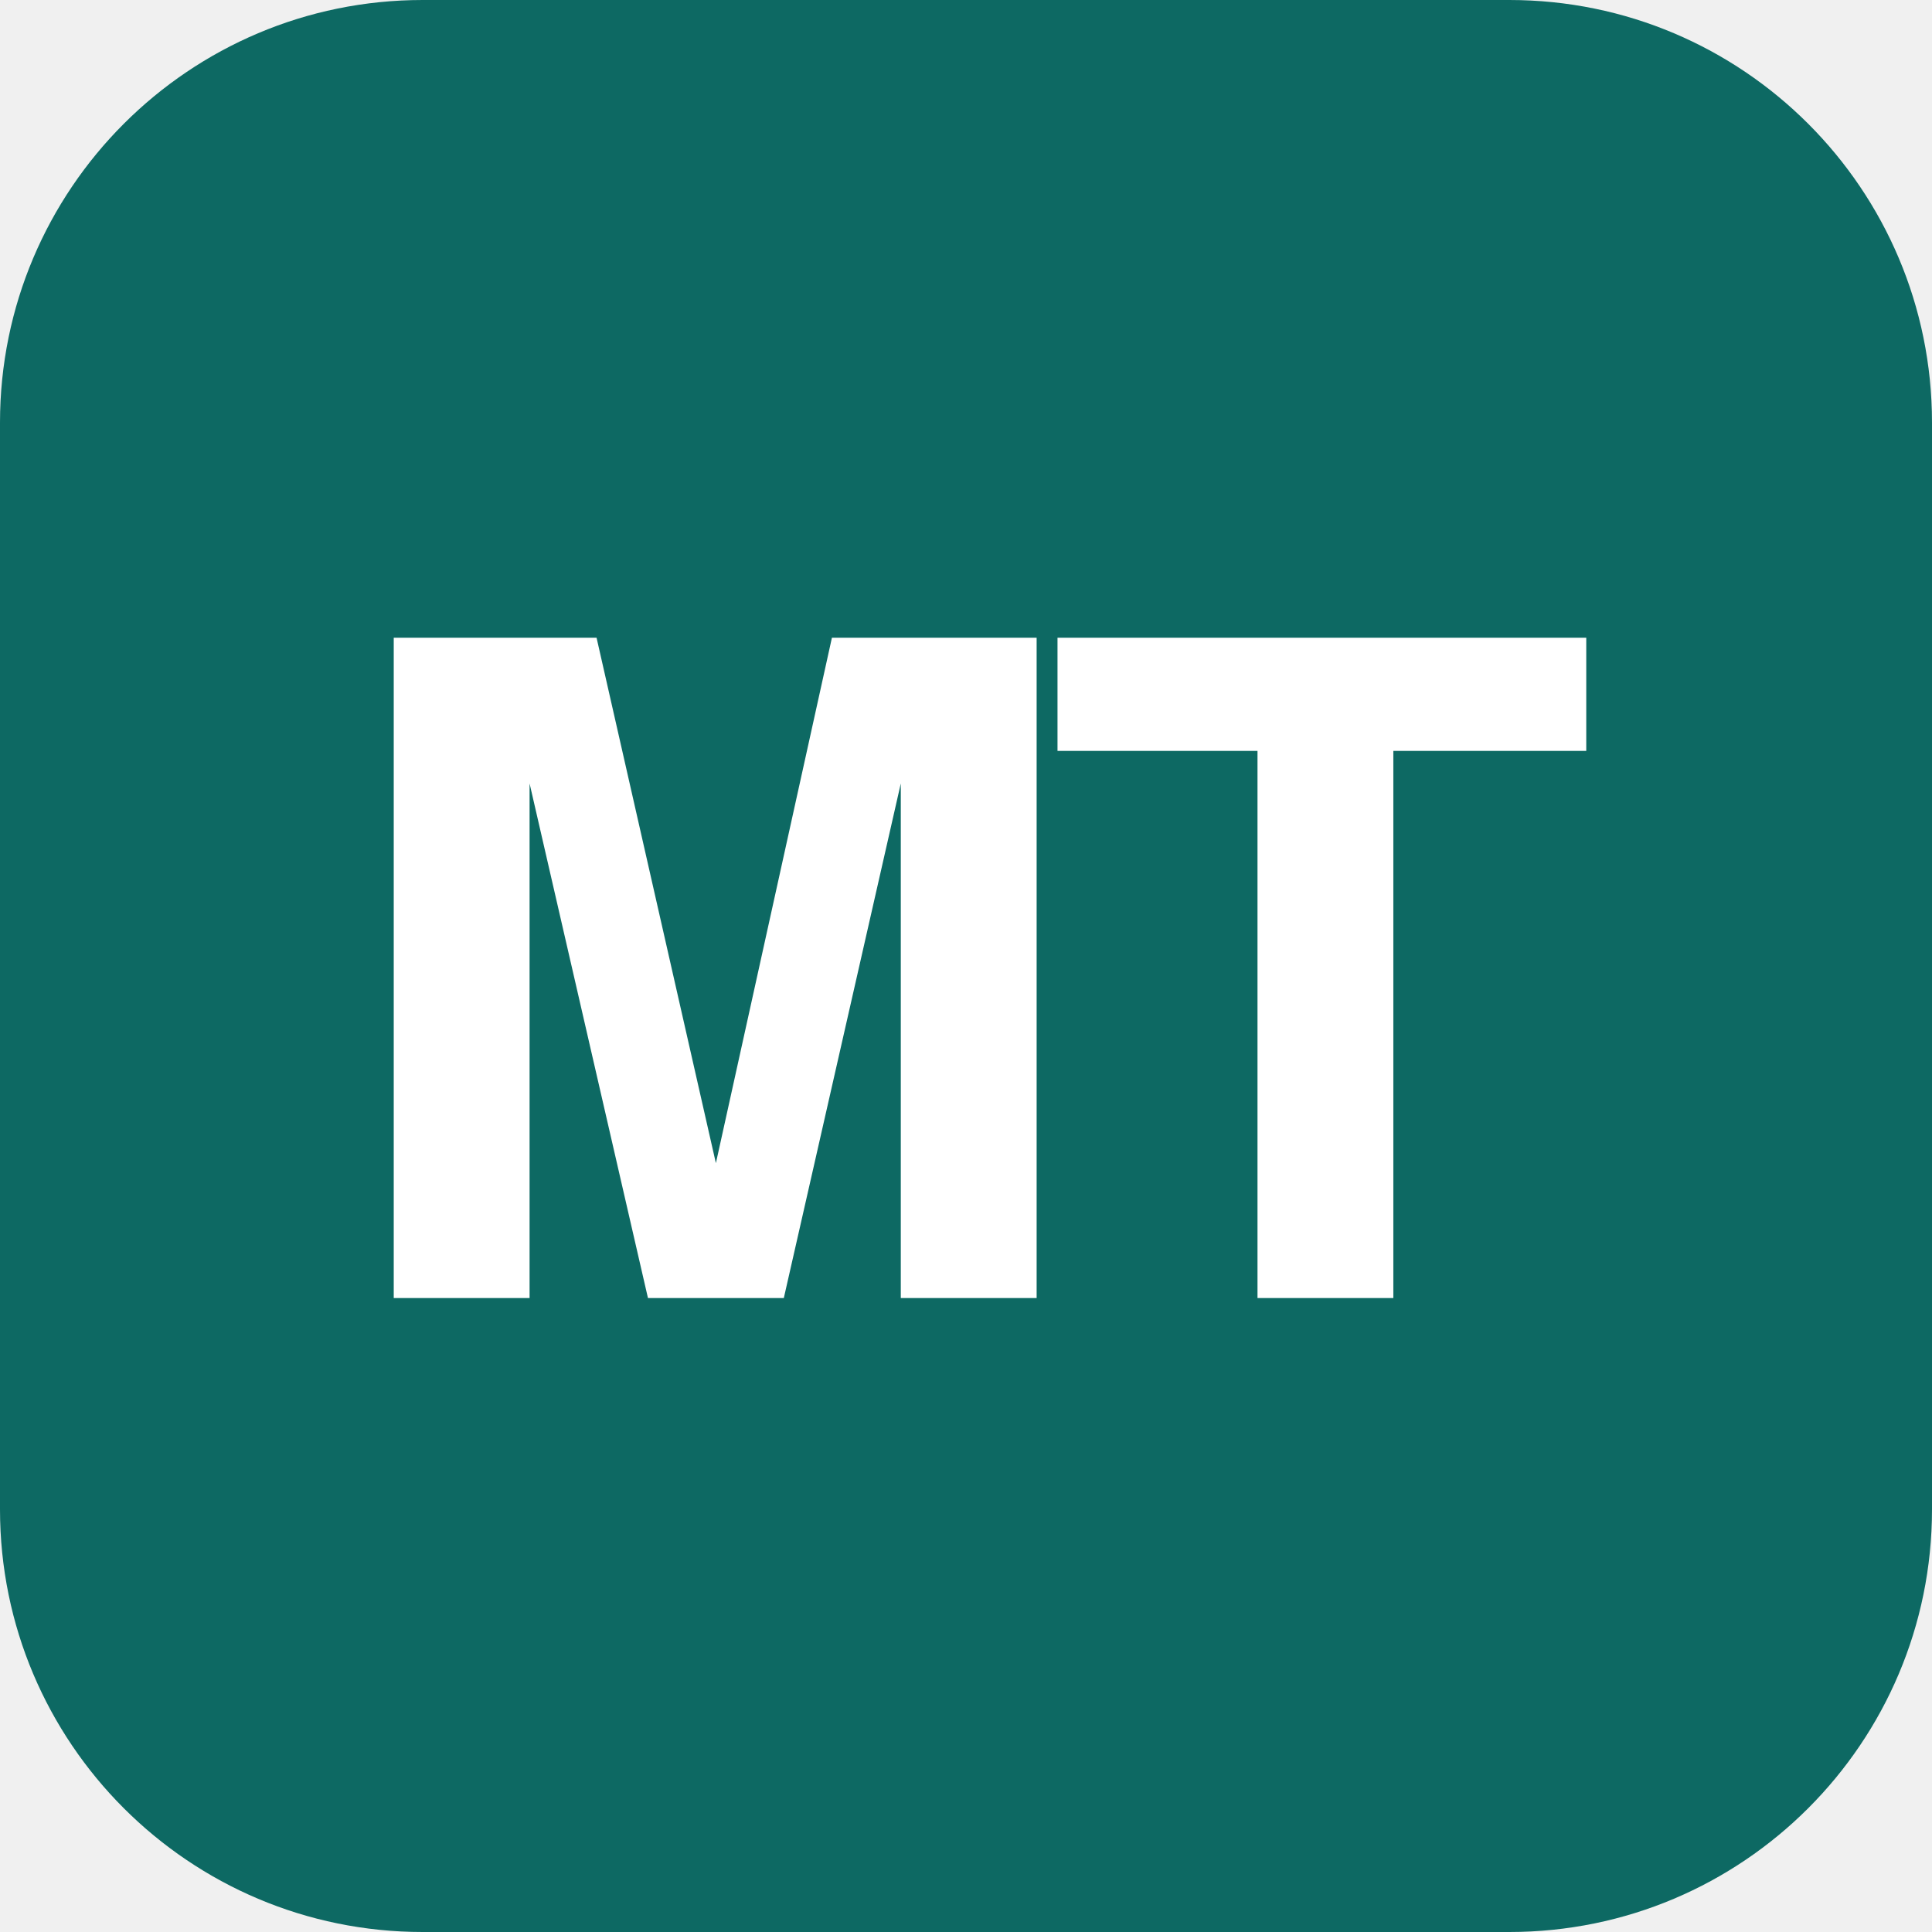
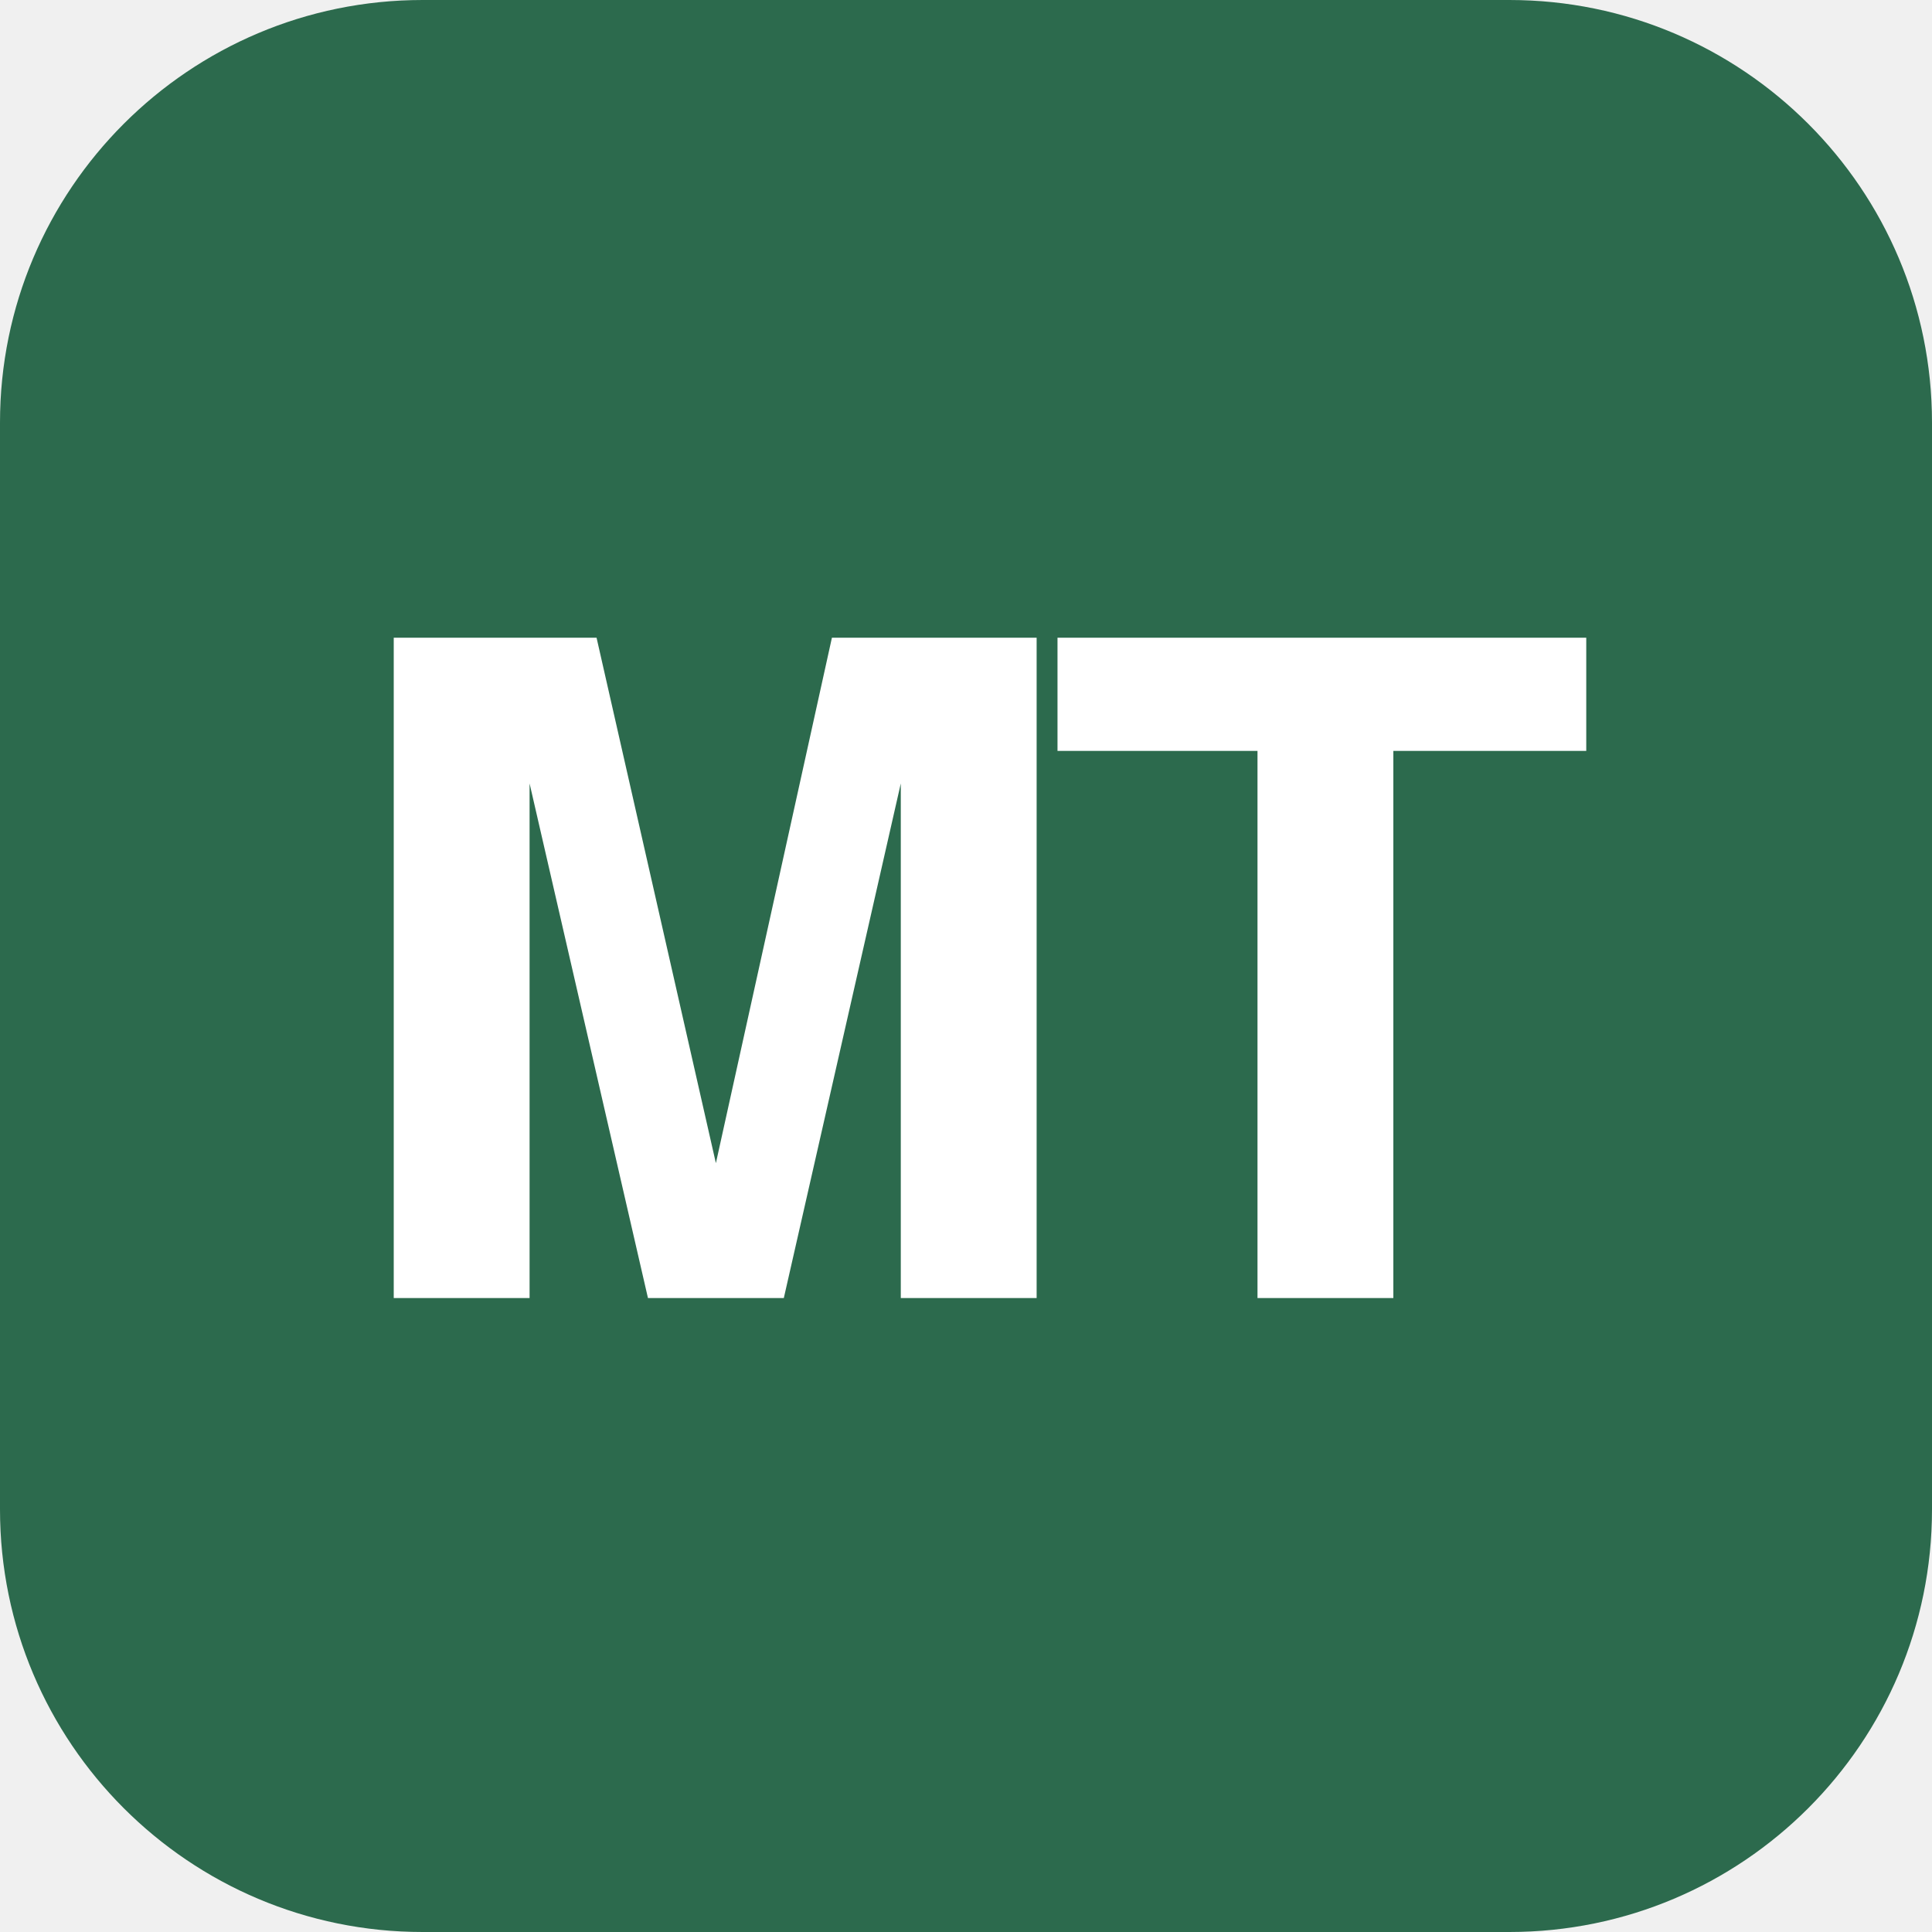
<svg xmlns="http://www.w3.org/2000/svg" viewBox="0 0 64 64">
-   <rect width="64" height="64" rx="14" fill="#0D6963" />
+   <rect width="64" height="64" rx="14" fill="#2C6A4D" />
  <text x="32" y="43" text-anchor="middle" font-family="system-ui,-apple-system,'Segoe UI',Helvetica,Arial,sans-serif" font-size="30" font-weight="800" letter-spacing="-1.5" fill="#fff">MT</text>
</svg>
